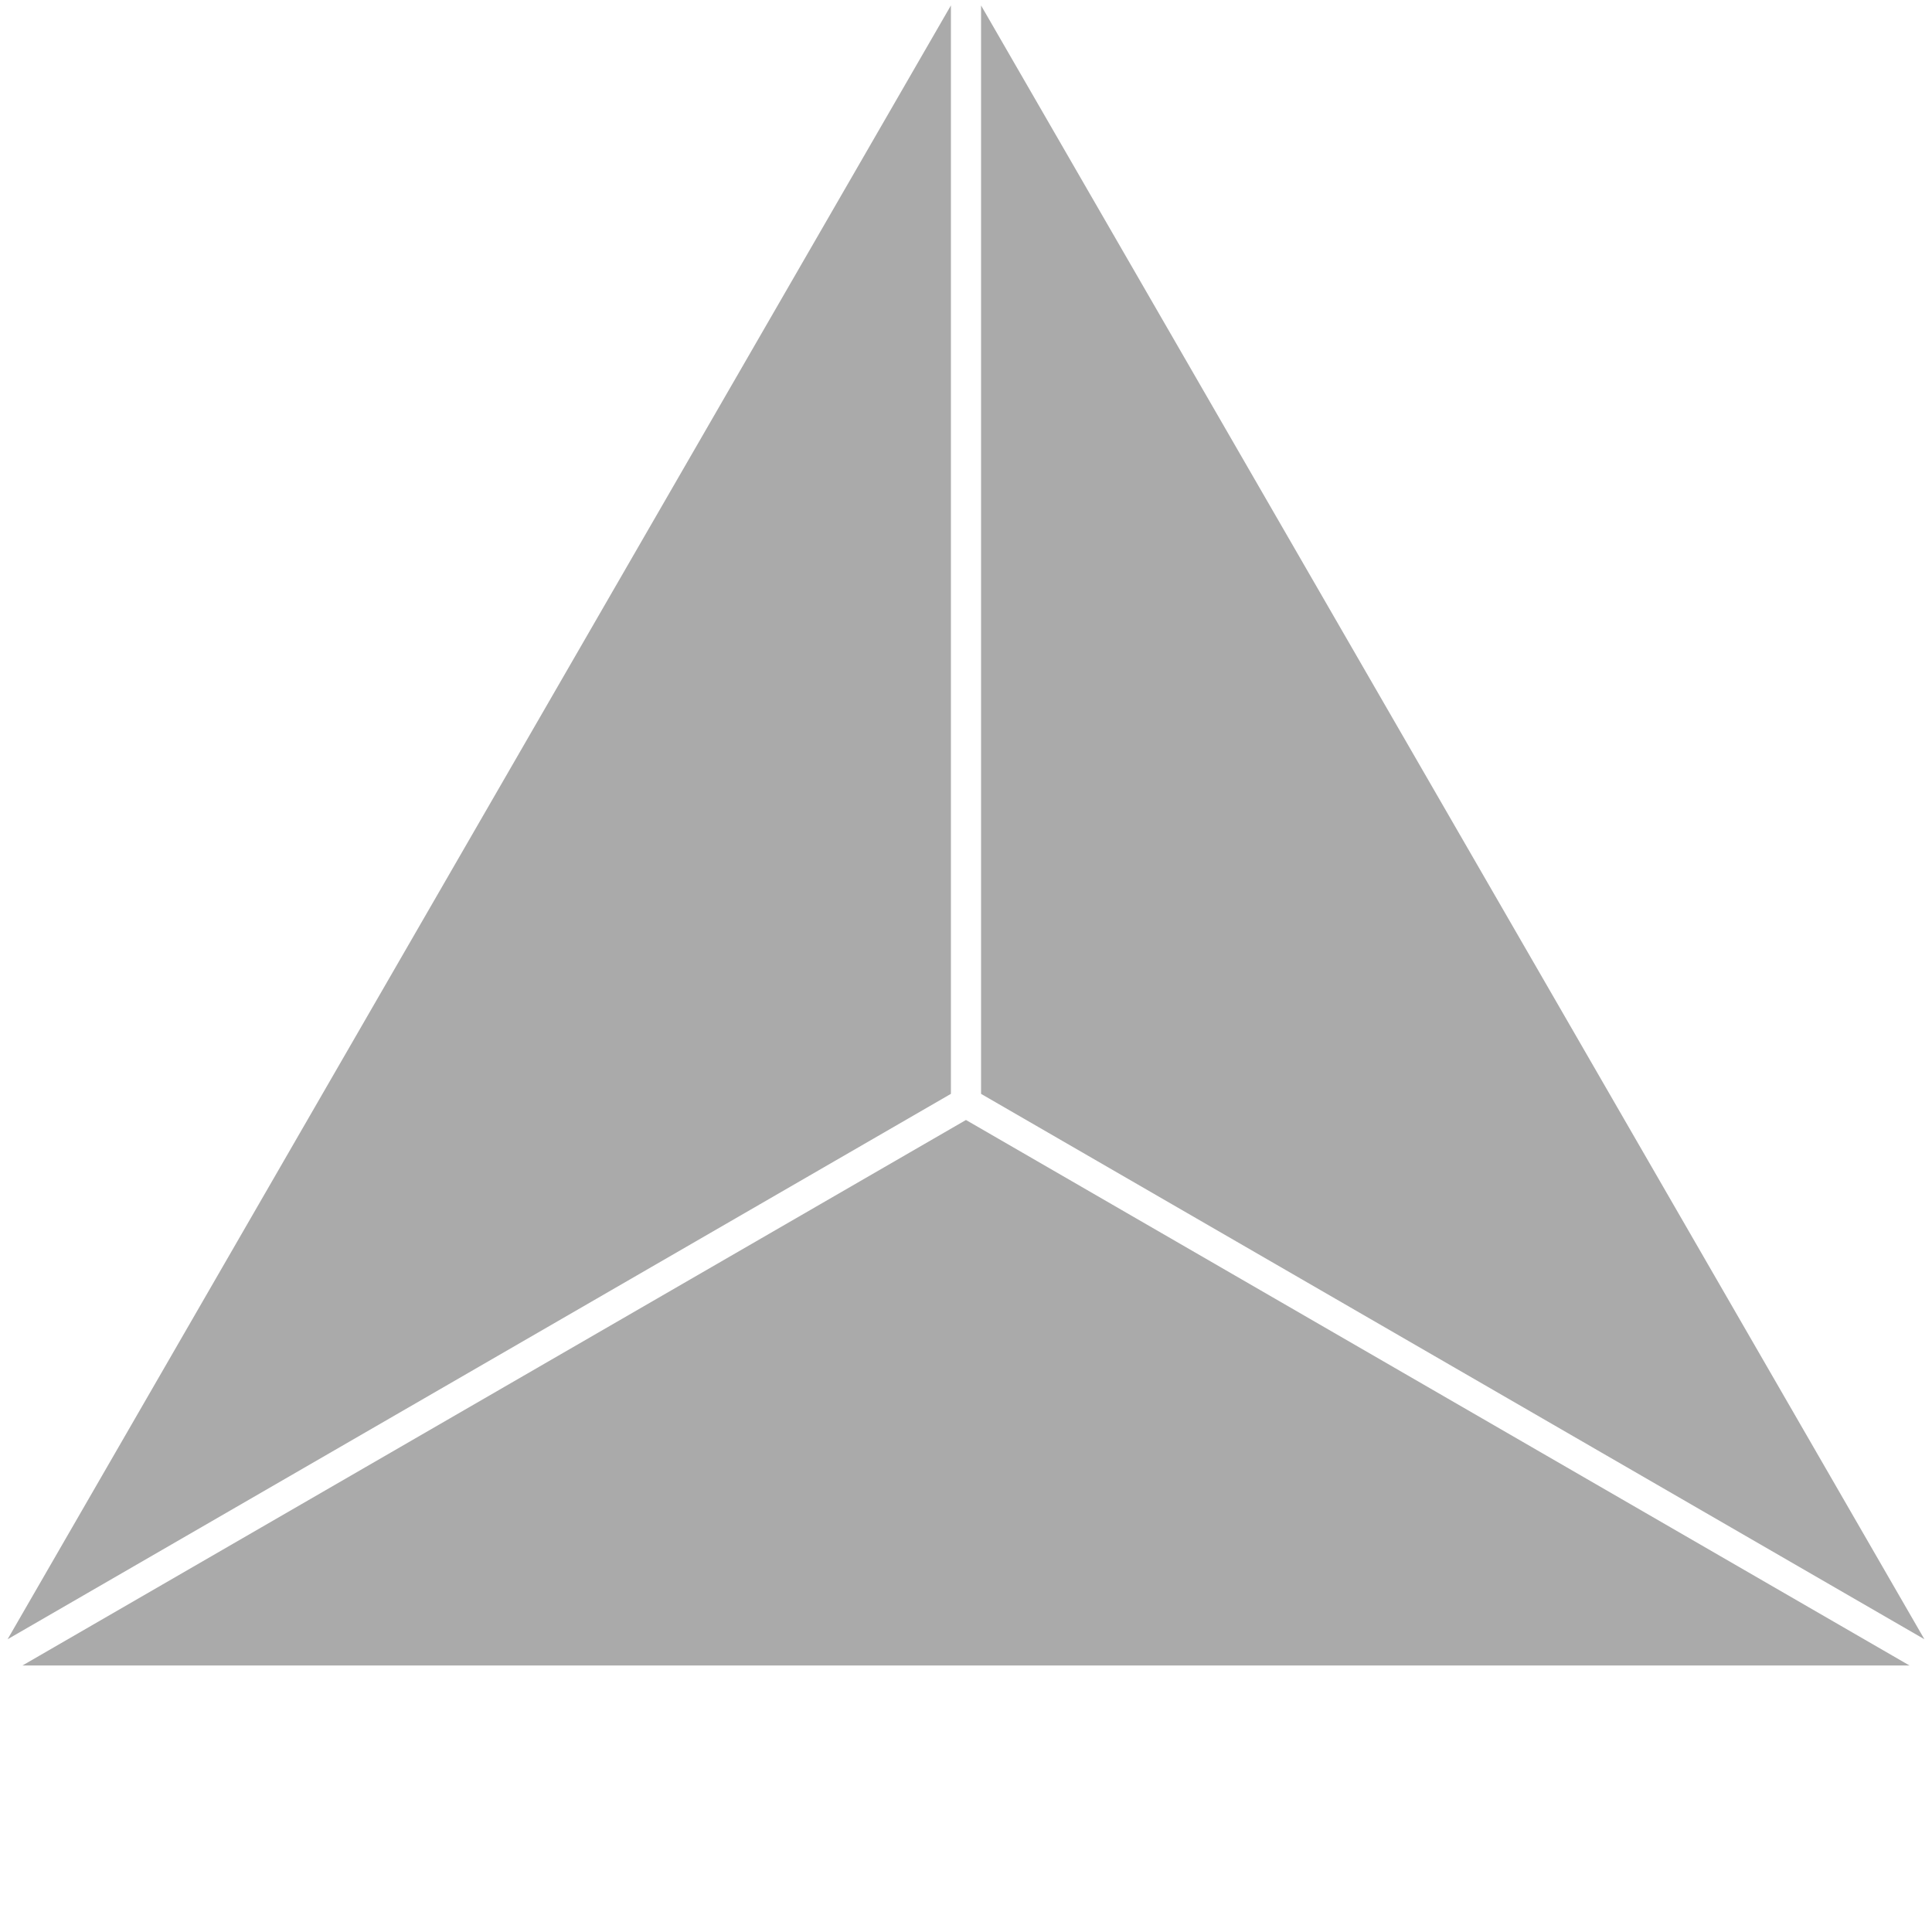
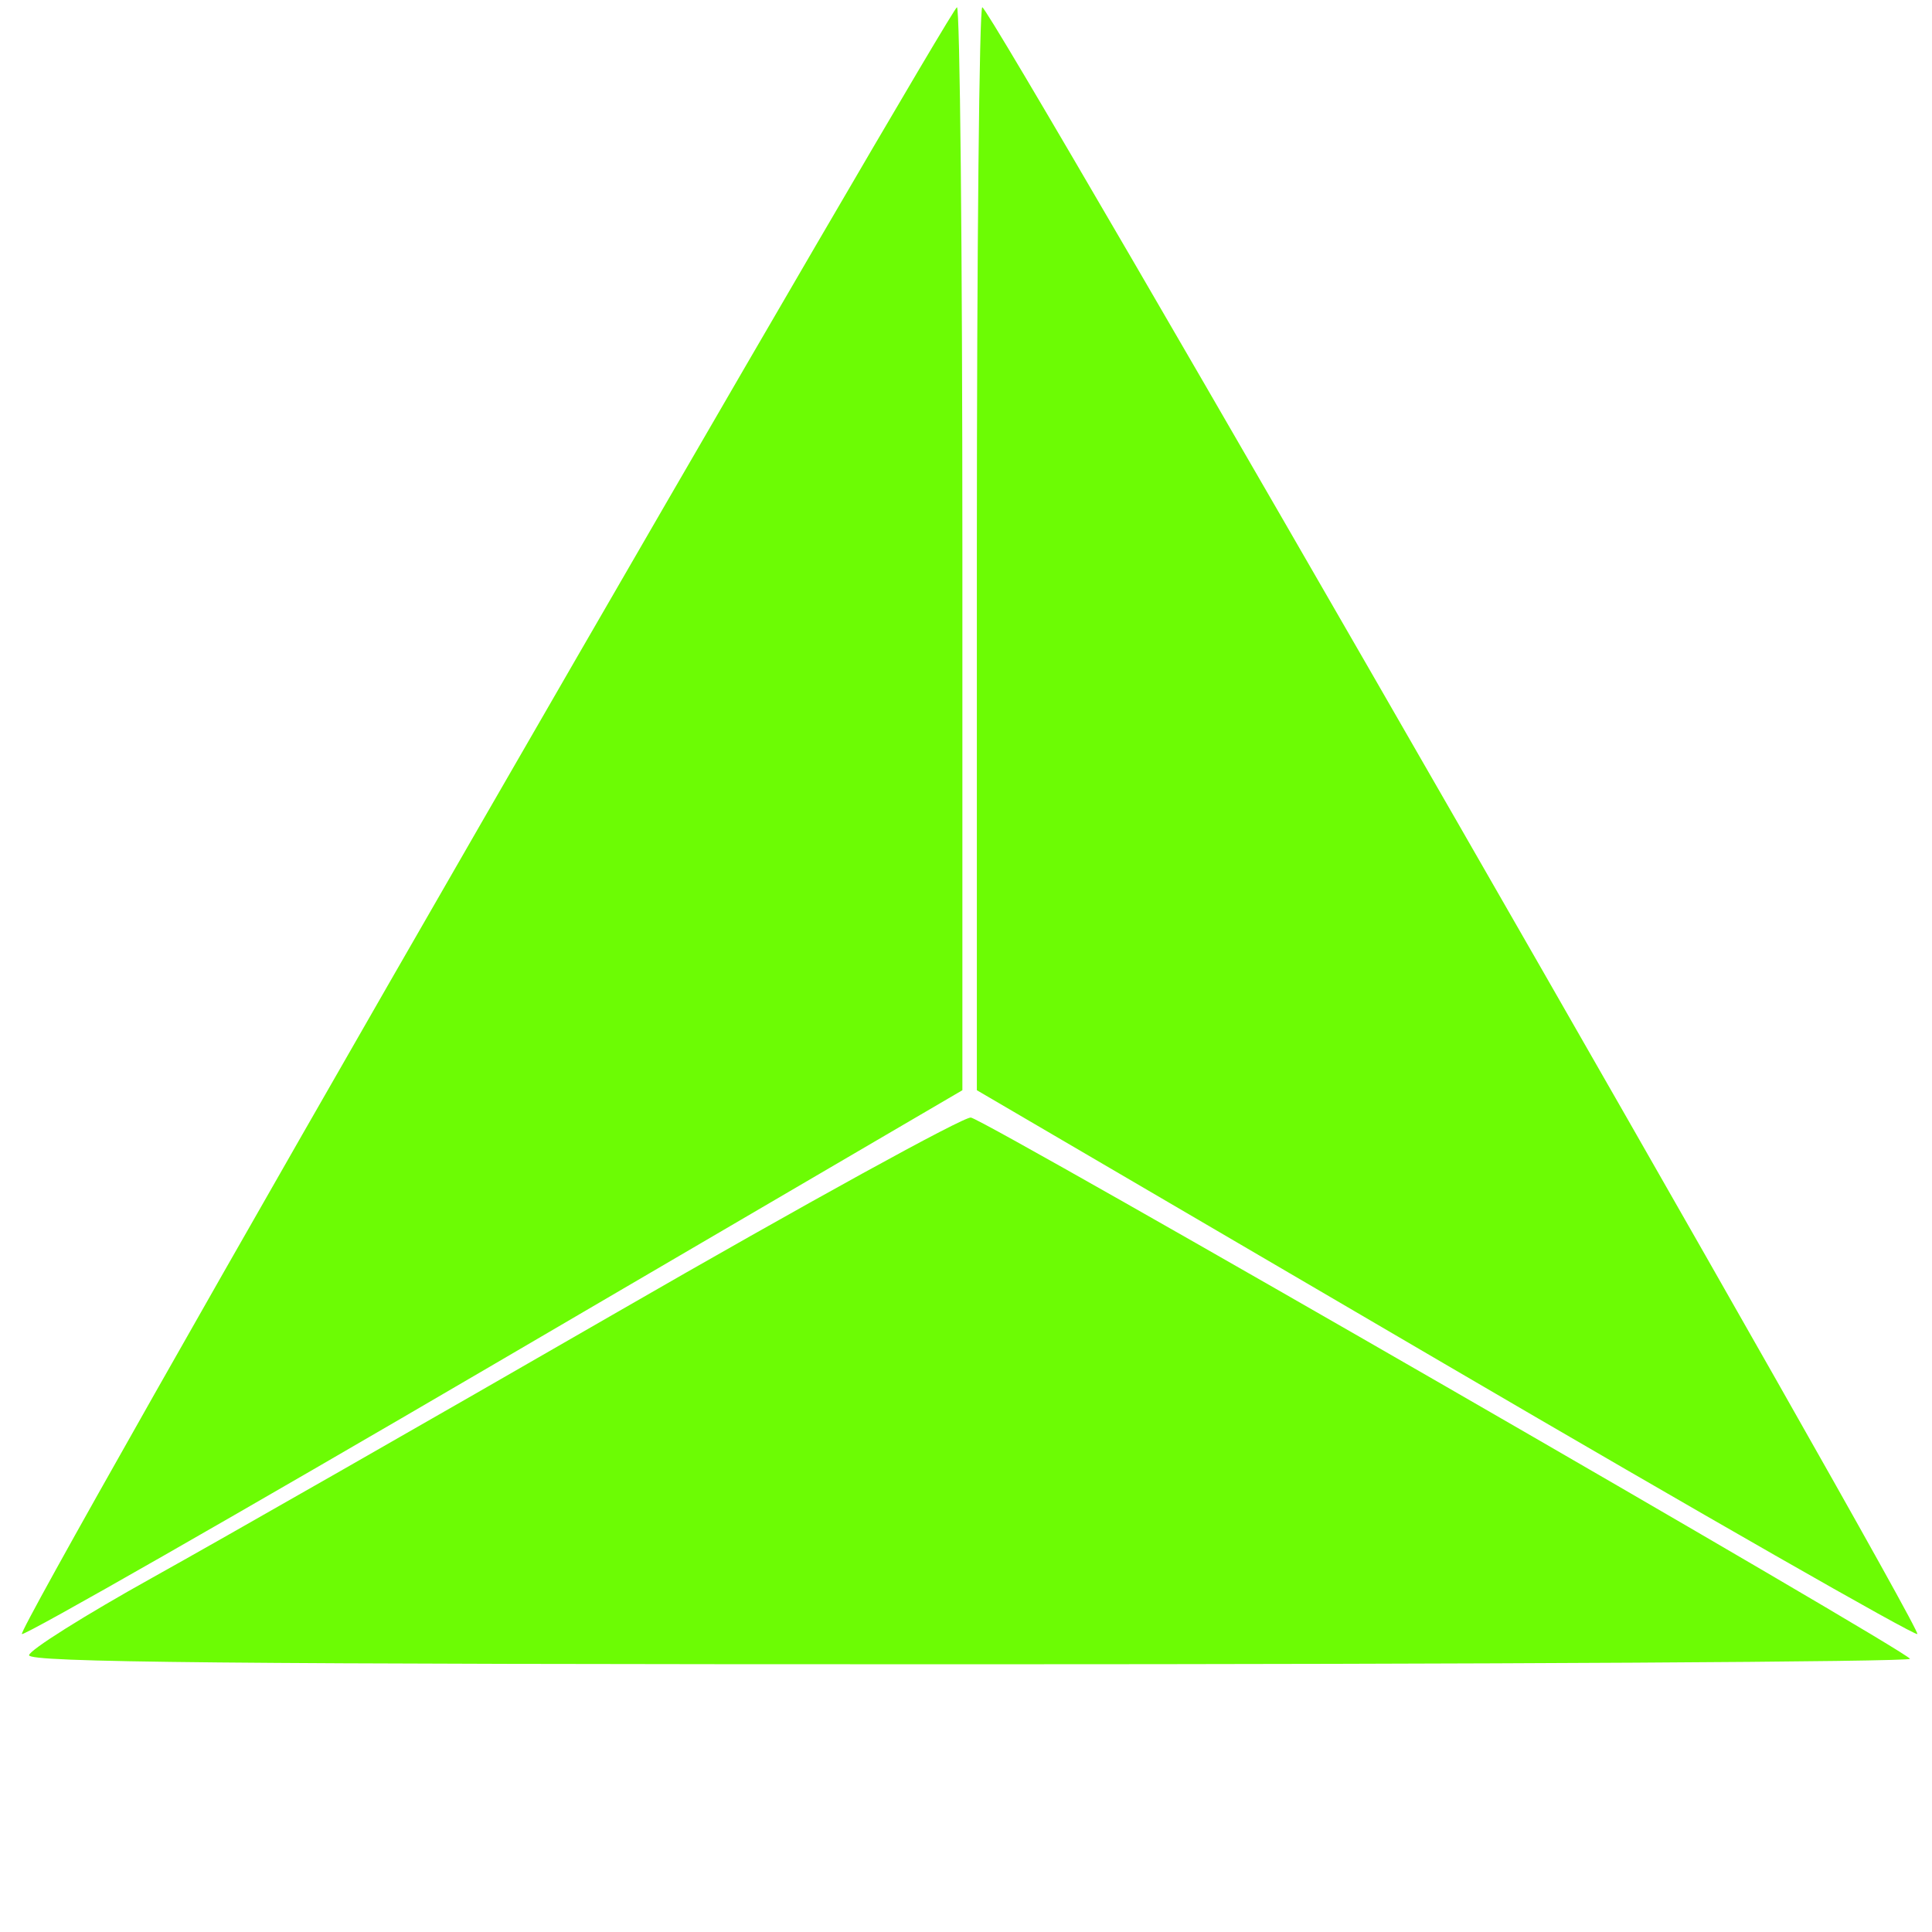
- <svg xmlns="http://www.w3.org/2000/svg" viewBox="5 0 64 74" width="64" height="64">
-   <polygon points="36.422,0.208 0.291,62.787 36.422,41.897" fill="#AAAAAA" />
-   <polygon points="37.577,0.209 37.577,41.898 73.709,62.787" fill="#AAAAAA" />
-   <polygon points="36.999,42.898 0.86,63.792 73.138,63.792" fill="#AAAAAA" />
+ <svg xmlns="http://www.w3.org/2000/svg" width="267" height="267" viewBox="0 0 267 267" version="1.1">
+   <path d="" stroke="none" fill="#70fc04" fill-rule="evenodd" />
+   <path d="M 66.791 113.255 C 31.201 174.990, 2.506 225.648, 3.026 225.828 C 3.545 226.009, 33.002 209.172, 68.485 188.412 L 133 150.668 133 75.834 C 133 34.675, 132.662 1.002, 132.250 1.005 C 131.838 1.008, 102.381 51.520, 66.791 113.255 M 135 75.834 L 135 150.668 199.515 188.412 C 234.998 209.172, 264.455 226.009, 264.974 225.828 C 265.999 225.472, 136.984 1.013, 135.750 1.005 C 135.338 1.002, 135 34.675, 135 75.834 M 85.347 181.307 C 59.412 196.263, 30.508 212.775, 21.115 218 C 11.722 223.225, 4.029 228.063, 4.019 228.750 C 4.004 229.744, 30.657 230, 134 230 C 205.500 230, 263.982 229.662, 263.959 229.250 C 263.909 228.330, 136.528 154.908, 134.180 154.445 C 133.256 154.264, 111.281 166.351, 85.347 181.307" stroke="none" fill="#6cfc04" fill-rule="evenodd" />
</svg>
